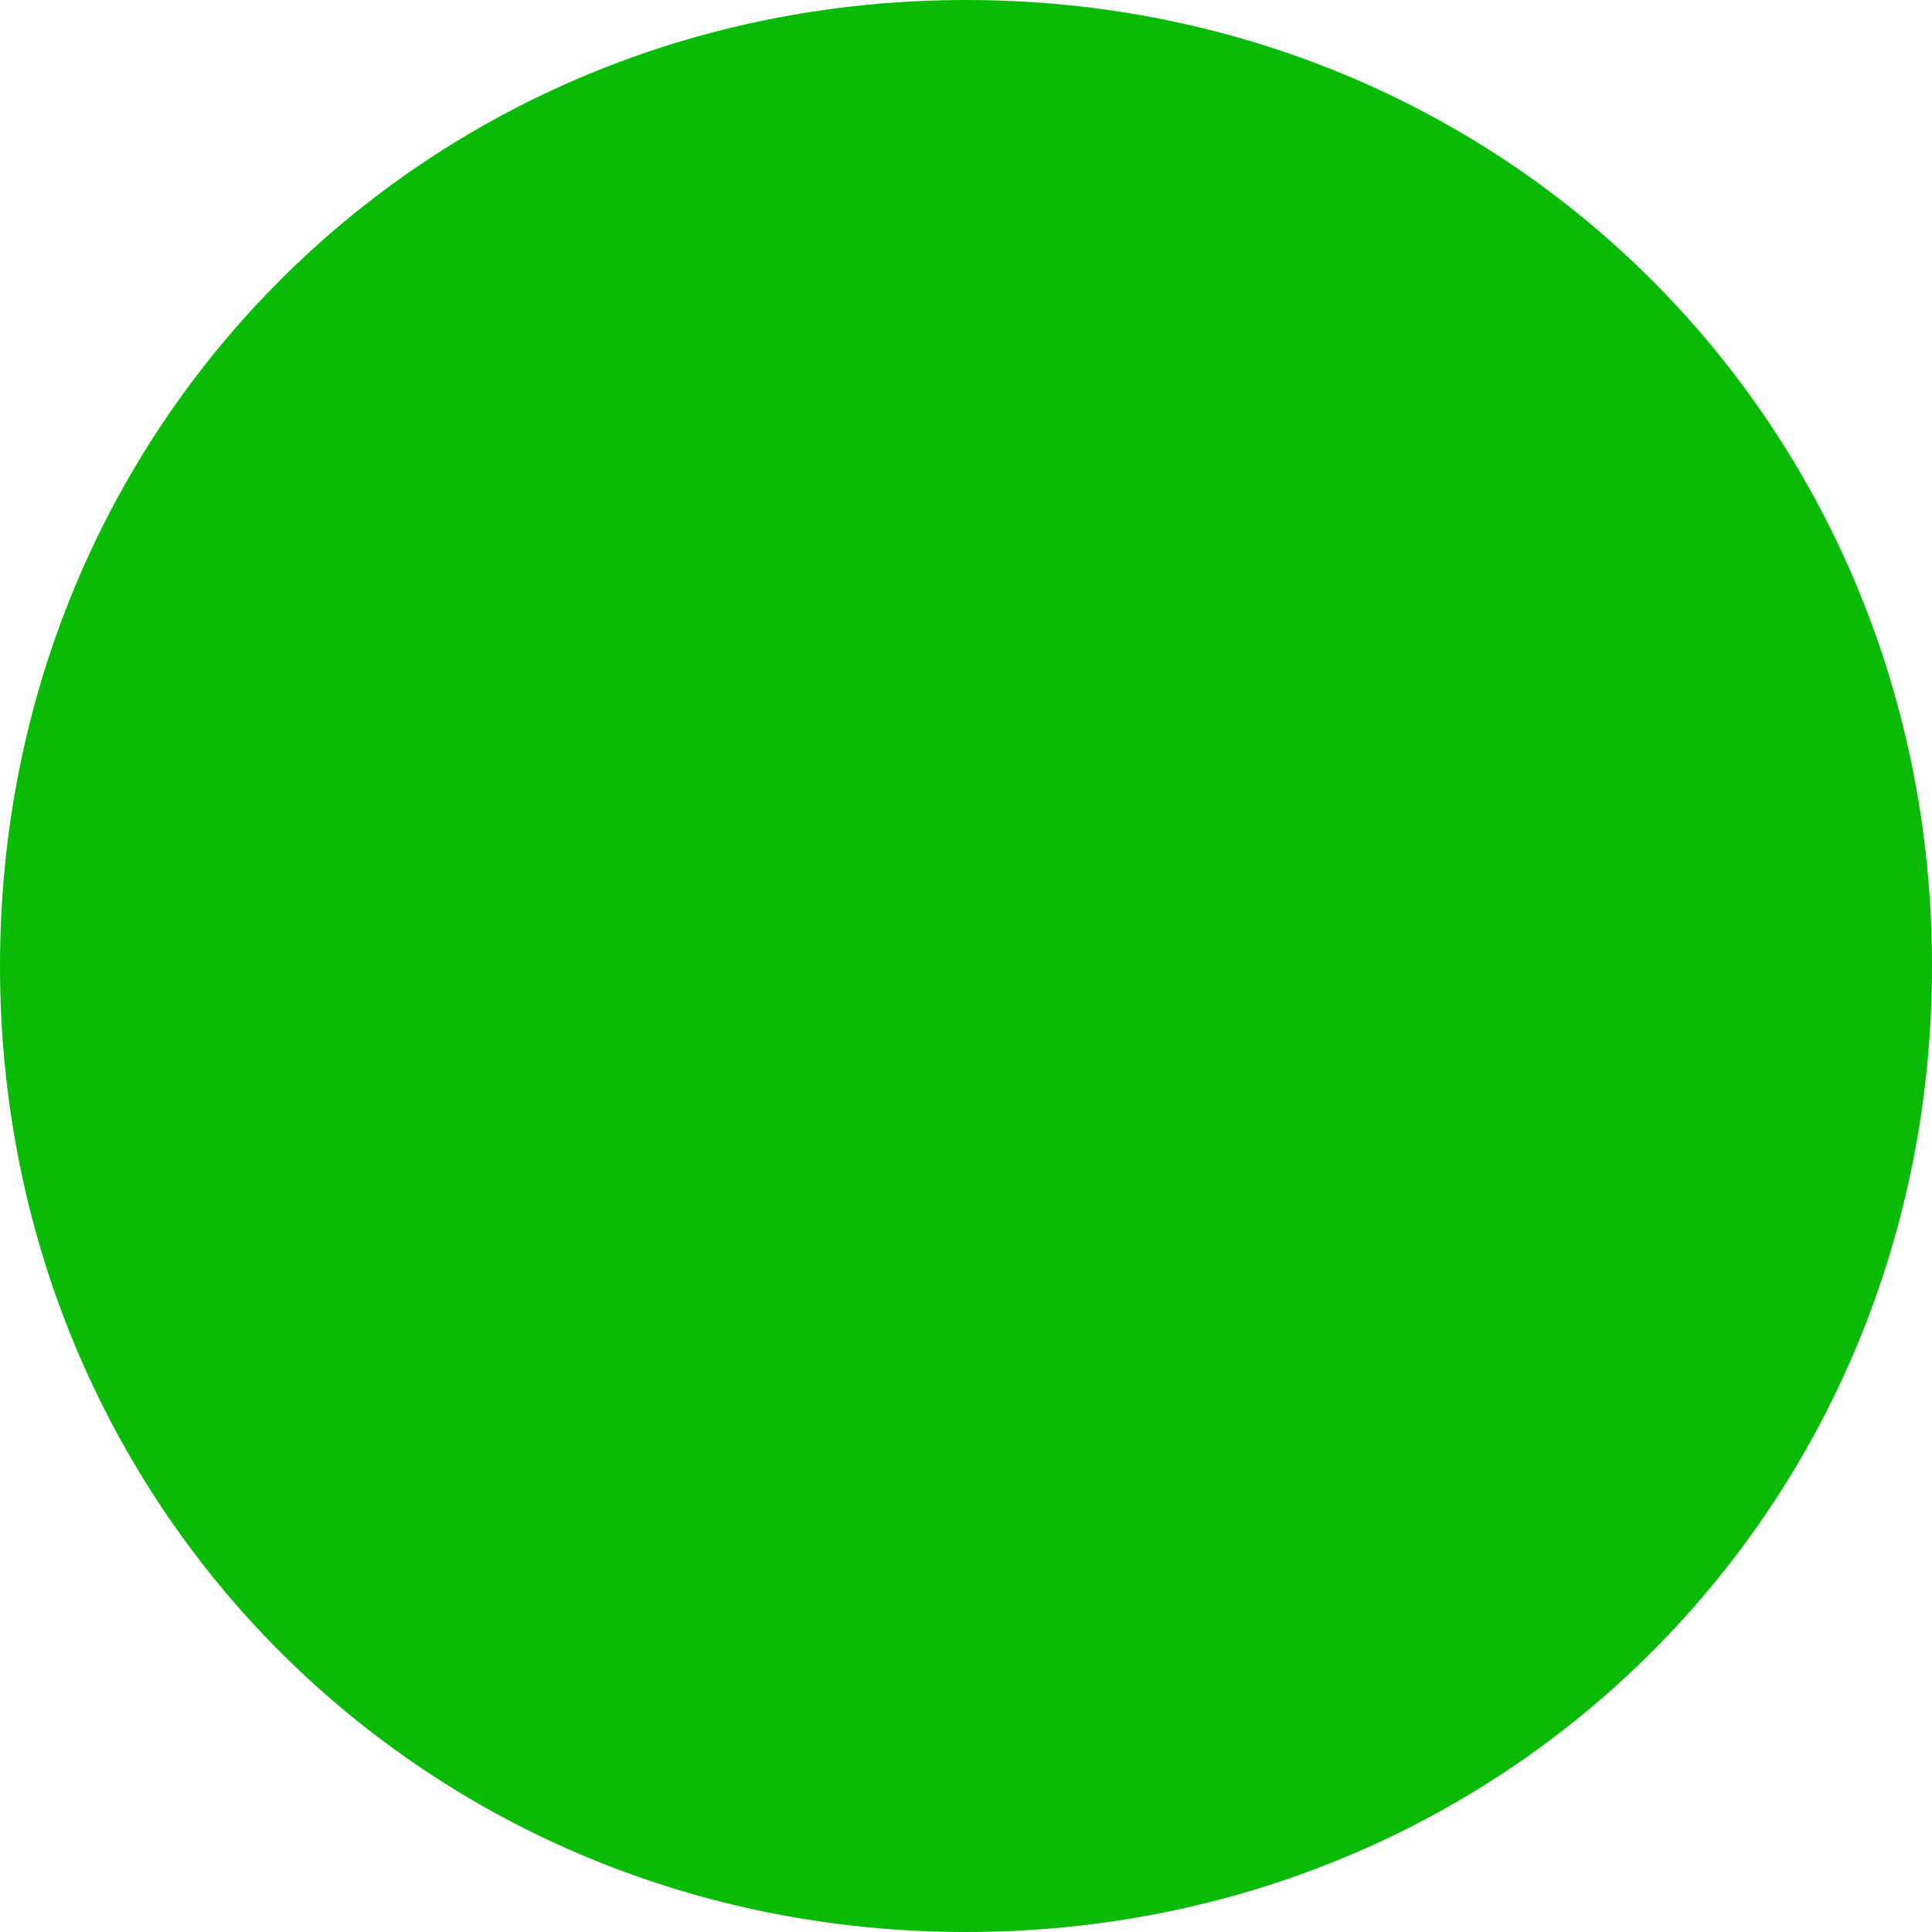
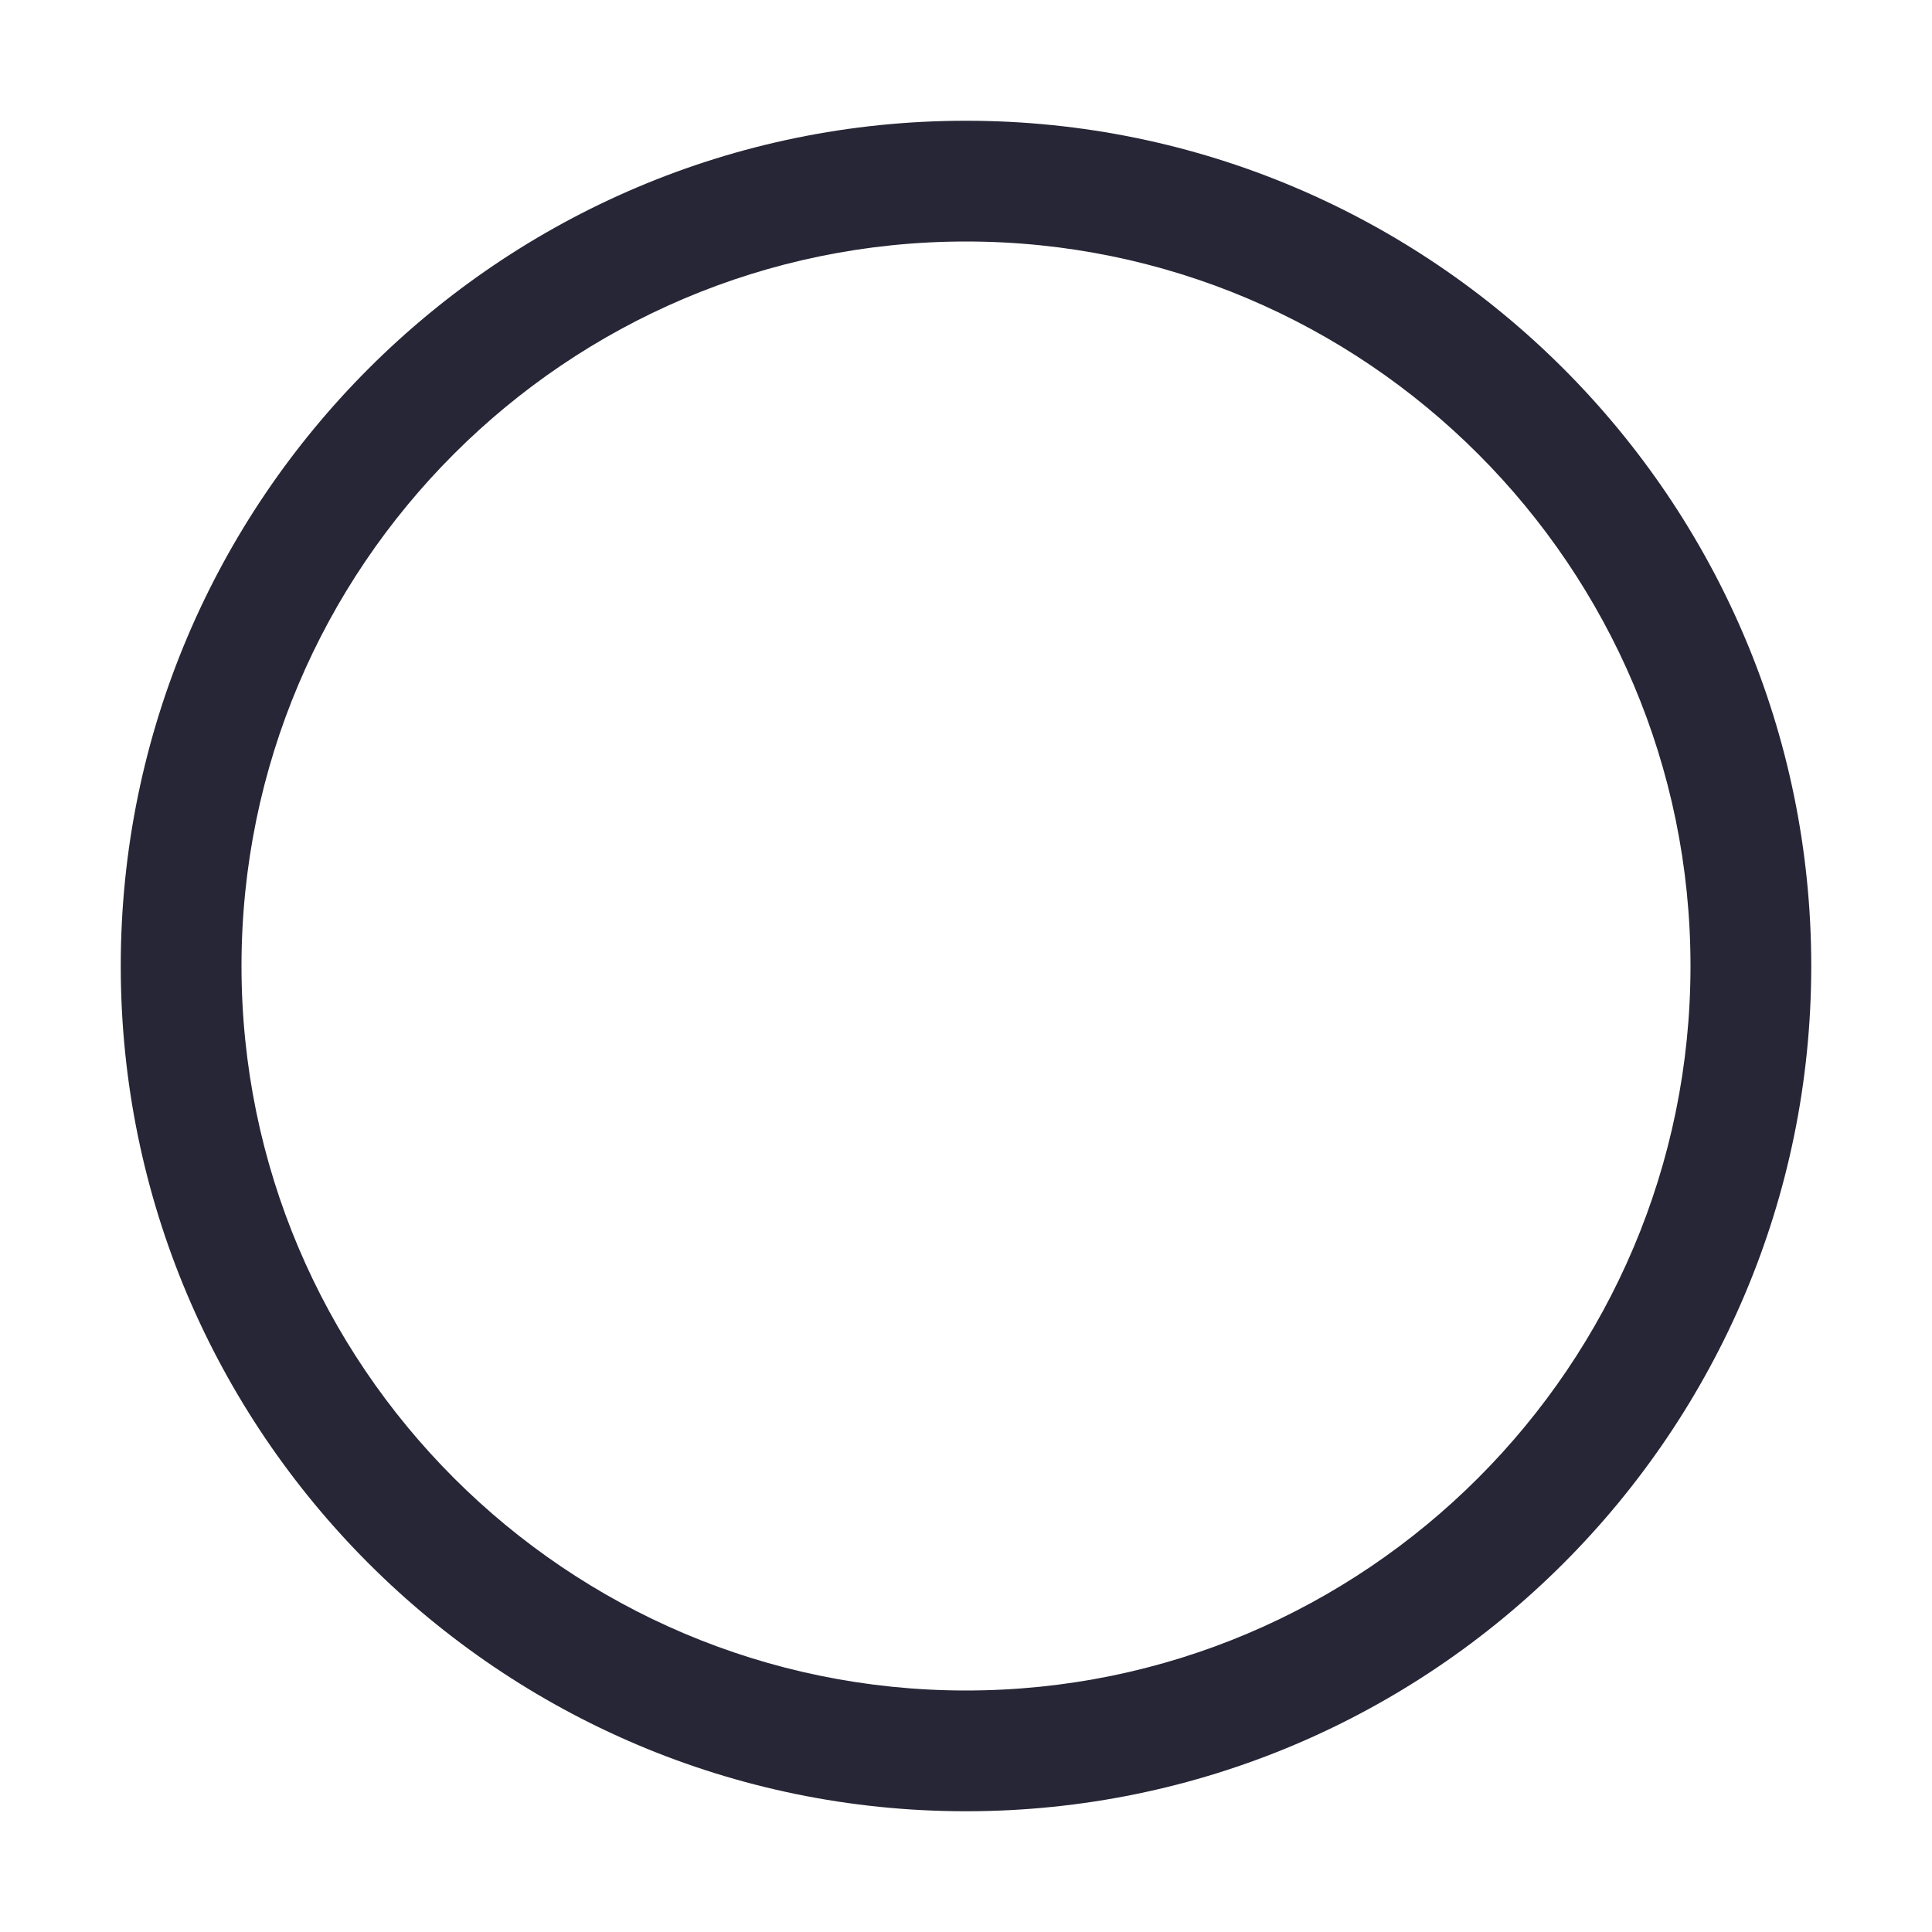
- <svg xmlns="http://www.w3.org/2000/svg" version="1.1" width="24px" height="24px">
-   <g transform="matrix(1 0 0 1 -640 -92 )">
-     <path d="M 652 92  C 658.72 92  664 97.28  664 104  C 664 110.72  658.72 116  652 116  C 645.28 116  640 110.72  640 104  C 640 97.28  645.28 92  652 92  Z " fill-rule="nonzero" fill="#09bb07" stroke="none" />
+ <svg xmlns="http://www.w3.org/2000/svg" version="1.1" width="200" height="200" viewBox="0 0 200 200">
+   <defs>
+     <style type="text/css">
+ @font-face {
+   font-family: "ifont";
+   src: url("//at.alicdn.com/t/font_1442373896_4754455.eot?#iefix") format("embedded-opentype"), url("//at.alicdn.com/t/font_1442373896_4754455.woff") format("woff"), url("//at.alicdn.com/t/font_1442373896_4754455.ttf") format("truetype"), url("//at.alicdn.com/t/font_1442373896_4754455.svg#ifont") format("svg");
+ }
+ 
+ </style>
+   </defs>
+   <g class="transform-group">
+     <g transform="scale(0.1953125, 0.1953125)">
+       <path d="M512 960c-247.039 0-448-200.961-448-448S264.961 64 512 64 960 264.961 960 512 759.039 960 512 960zM512 128c-211.744 0-384 172.256-384 384s172.256 384 384 384 384-172.256 384-384S723.744 128 512 128z" fill="#272636" />
+     </g>
  </g>
</svg>
